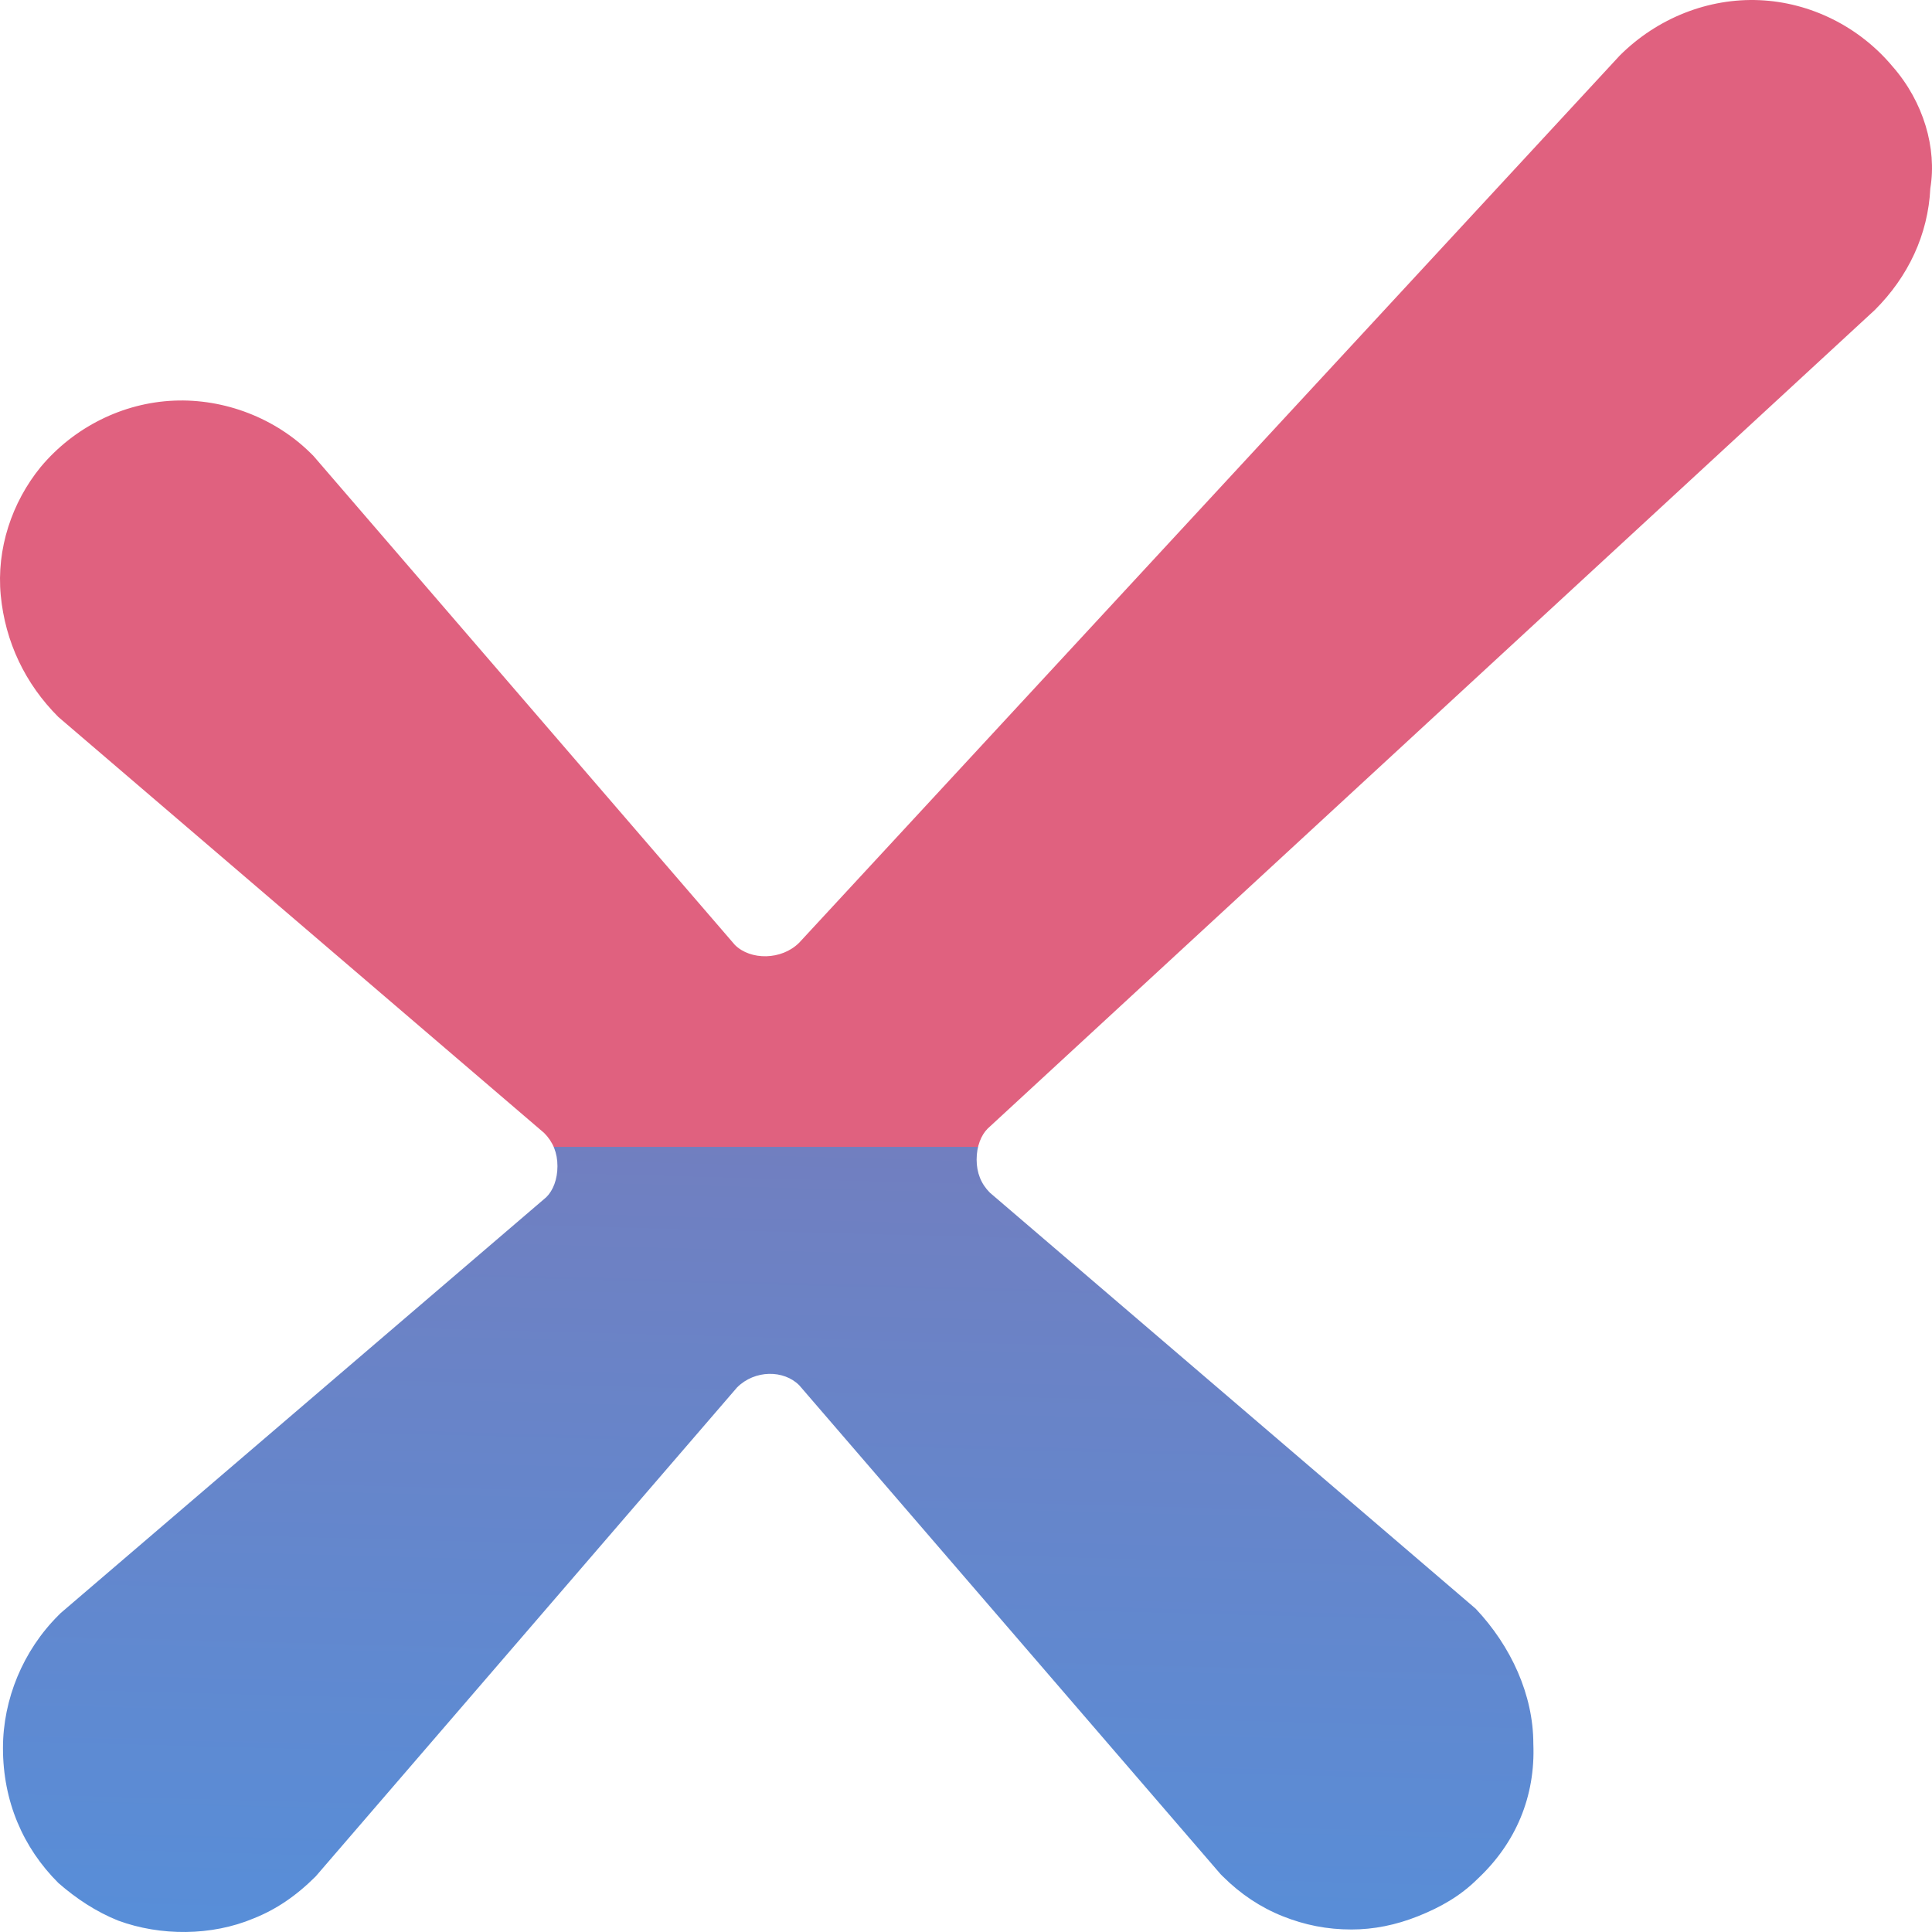
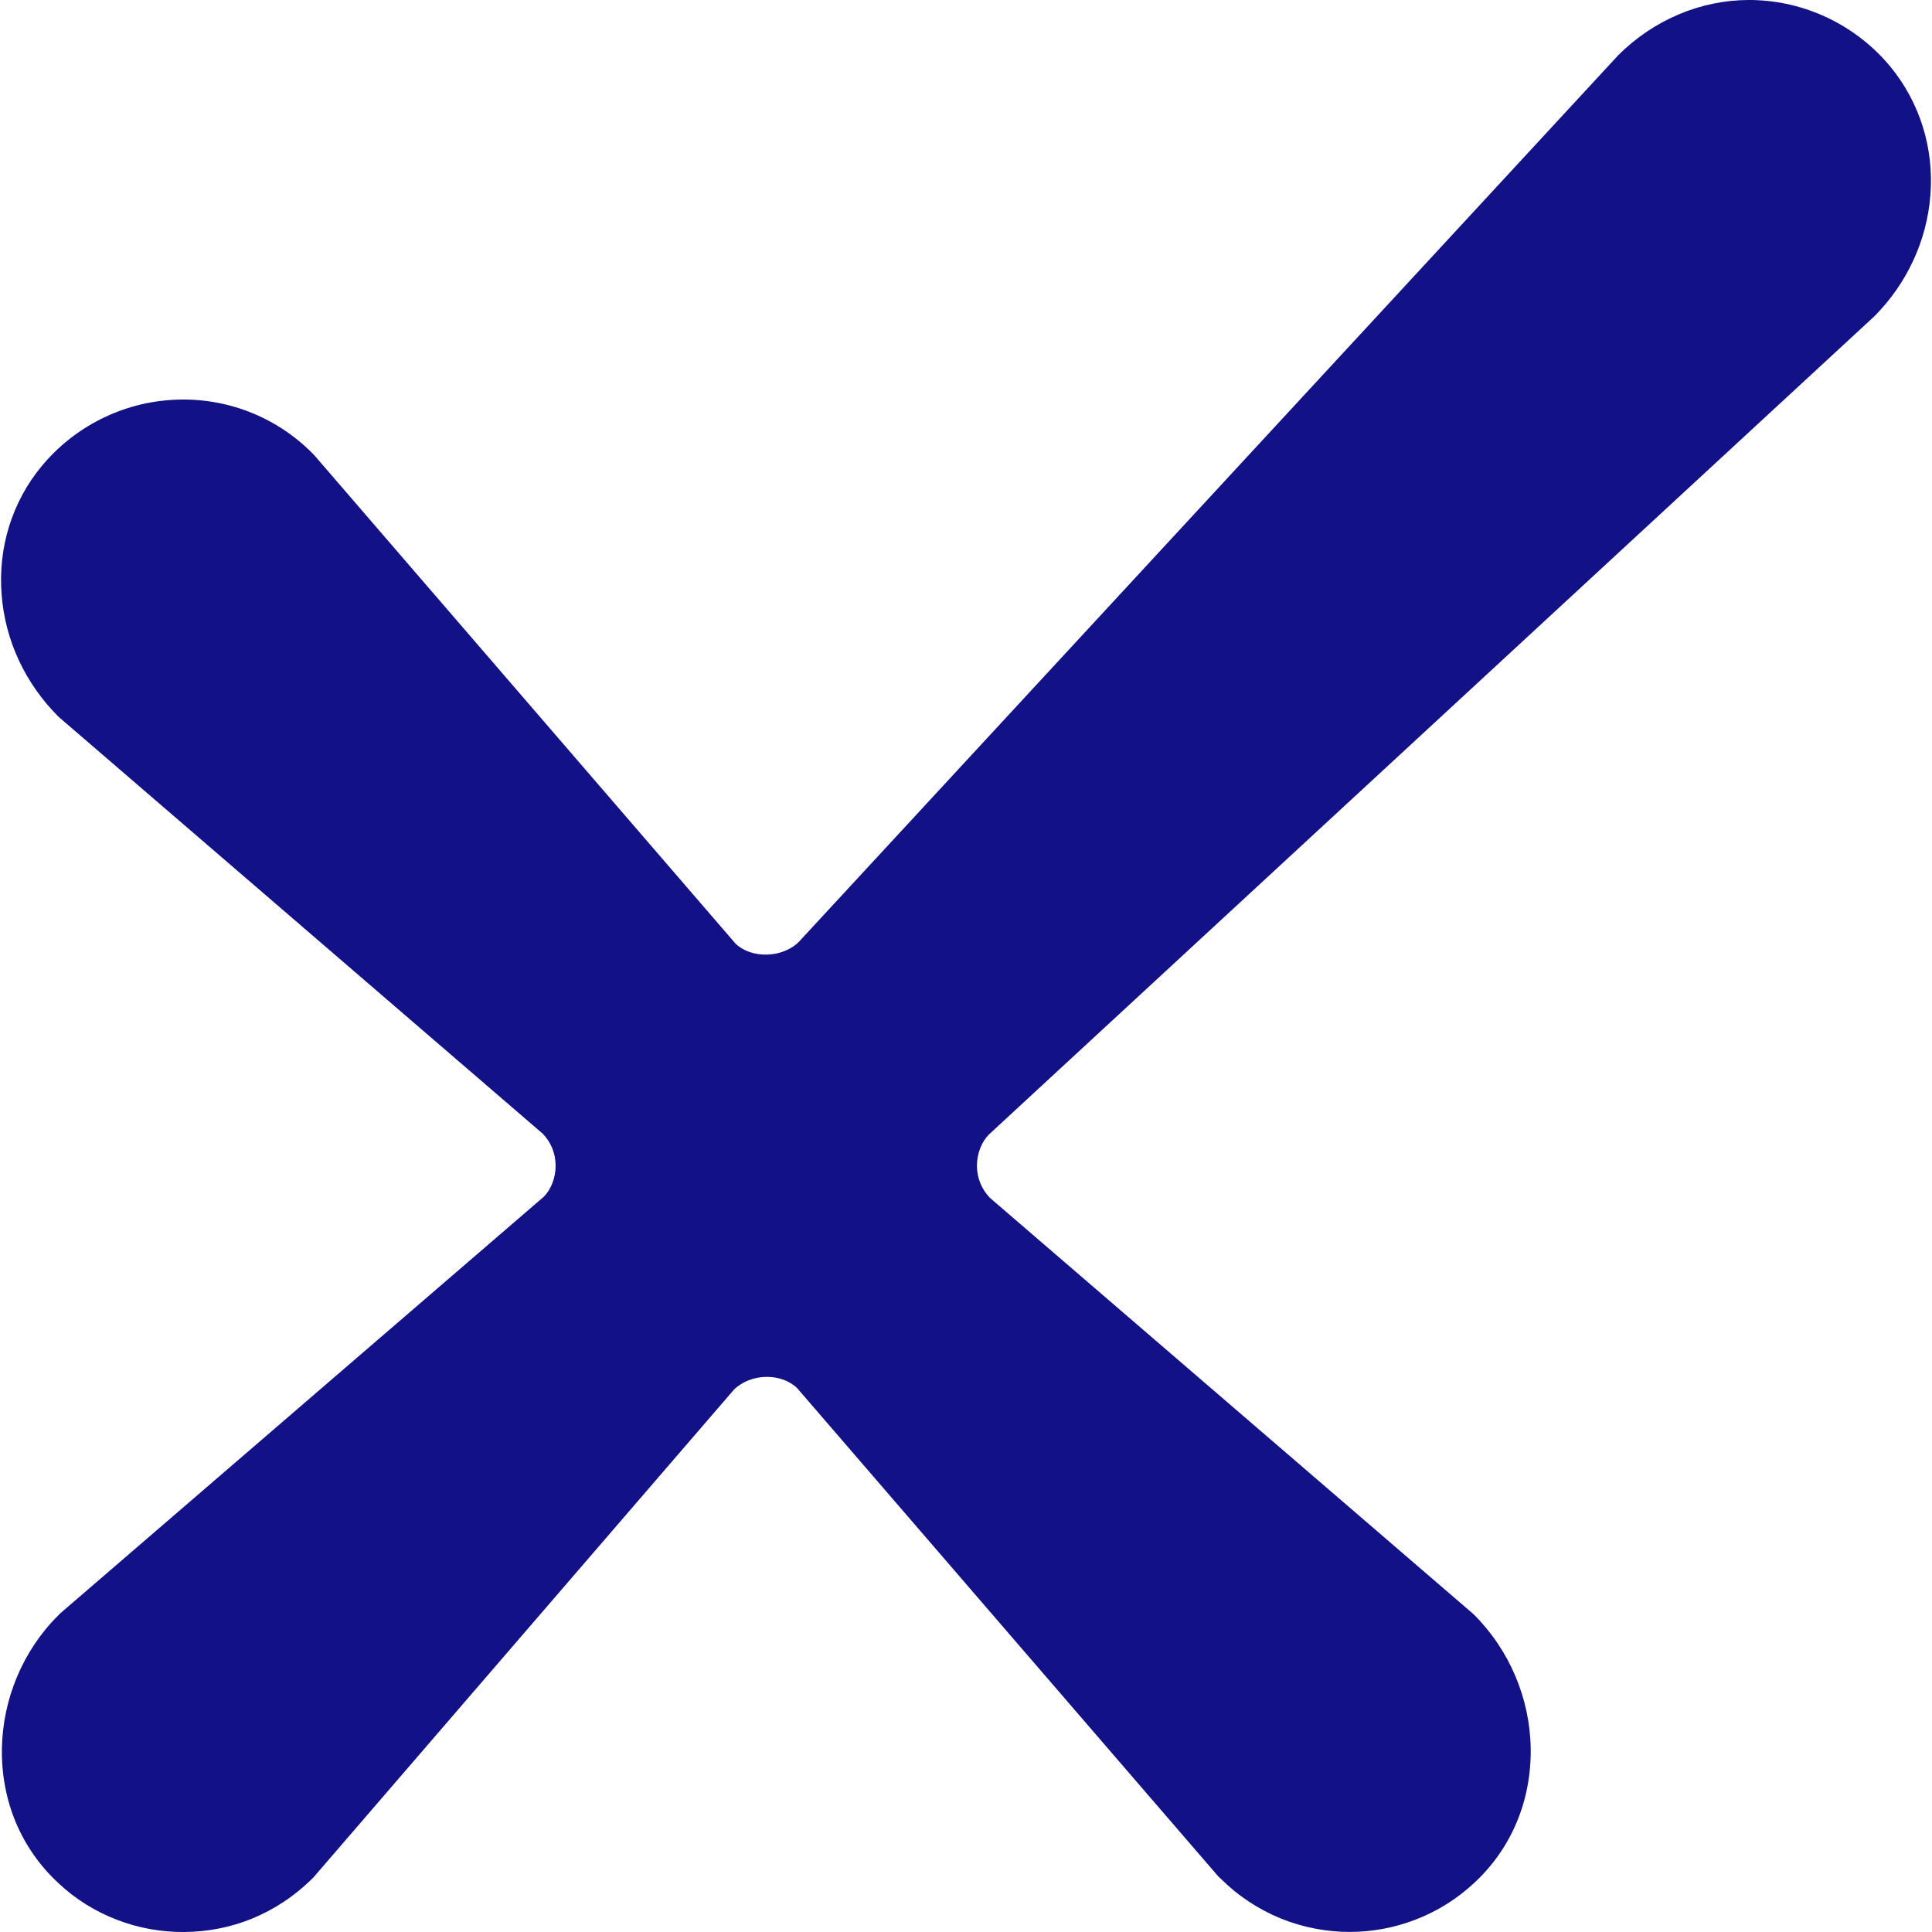
- <svg xmlns="http://www.w3.org/2000/svg" width="80" height="80" viewBox="0 0 80 80" fill="none">
-   <mask id="mask0_4401_11205" style="mask-type:alpha" maskUnits="userSpaceOnUse" x="0" y="0" width="80" height="80">
-     <path d="M78.369 2.755C76.992 1.106 74.971 0.099 72.859 0.007C70.747 -0.085 68.635 0.74 67.073 2.297L33.093 39.035C32.358 39.768 31.073 39.768 30.43 39.127L12.98 18.88L12.888 18.788C11.419 17.322 9.307 16.498 7.194 16.59C5.082 16.681 3.062 17.689 1.684 19.338C0.49 20.804 -0.153 22.728 0.031 24.652C0.215 26.576 1.041 28.316 2.419 29.691L22.532 46.914C22.899 47.281 23.083 47.739 23.083 48.289C23.083 48.838 22.899 49.297 22.623 49.571L2.511 66.795L2.419 66.887C0.949 68.353 0.123 70.368 0.123 72.384C0.123 74.583 0.949 76.507 2.419 77.972C3.154 78.614 3.98 79.163 4.898 79.53C6.643 80.171 8.756 80.171 10.501 79.438C11.419 79.072 12.246 78.522 13.072 77.698L30.521 57.45C31.256 56.717 32.45 56.717 33.093 57.359L50.542 77.606L50.634 77.698C51.369 78.43 52.195 78.98 53.114 79.347C54.032 79.713 54.951 79.896 55.961 79.896C56.879 79.896 57.798 79.713 58.716 79.347C59.634 78.98 60.461 78.522 61.196 77.789C62.757 76.323 63.583 74.399 63.492 72.201C63.492 70.185 62.573 68.169 61.104 66.612L40.991 49.388C40.624 49.022 40.44 48.564 40.44 48.014C40.44 47.464 40.624 47.006 40.899 46.731L77.635 12.833C79.012 11.459 79.839 9.718 79.931 7.794C80.206 6.145 79.655 4.221 78.369 2.755Z" fill="#231F20" />
-   </mask>
-   <g mask="url(#mask0_4401_11205)">
-     <path d="M4.335 47.69H96.99L91.066 -22.927L5.328 -6.802L-8.728 15.632L4.335 47.69Z" fill="#E0617F" />
-     <path d="M1.677 86.712L65.054 80.946L59.813 47.491L5.23 47.491L-8.743 74.24L1.677 86.712Z" fill="url(#paint0_linear_4401_11205)" />
-   </g>
+ <svg xmlns="http://www.w3.org/2000/svg" id="Layer_1" data-name="Layer 1" viewBox="0 0 624.97 625.64" width="80" height="80">
  <defs>
-     <linearGradient id="paint0_linear_4401_11205" x1="46.376" y1="37.124" x2="44.405" y2="111.647" gradientUnits="userSpaceOnUse">
-       <stop stop-color="#797AB8" />
-       <stop offset="1" stop-color="#409CEF" />
-     </linearGradient>
+     <style>
+       .cls-1 {
+         fill: #121185;
+         fill-rule: evenodd;
+       }
+     </style>
  </defs>
+   <path class="cls-1" d="M258.42,304.93L523.72,17.86c11.52-11.5,26.83-17.86,42.3-17.86.91,0,1.81,0,2.72.06,16.7.76,32.42,8.62,43.12,21.56,9.46,11.55,14.15,26.35,12.92,41.65-1.15,14.74-7.65,28.6-18.1,39.12l-286.78,265c-2.39,2.43-3.87,6.19-3.87,10.11s1.48,7.57,4.2,10.4l156.6,134.81c11.69,11.61,18.27,27.33,18.52,43.45.25,16.93-6.25,32.42-18.27,43.57-5.51,5.14-11.93,9.18-19.01,11.9-6.91,2.66-14.07,3.99-21.39,3.99s-15.14-1.45-22.22-4.34c-7.32-3-13.91-7.34-19.58-13l-.74-.69-136.35-158.09c-5.1-4.91-14.81-4.91-20.41.46l-136.19,157.98c-6.01,6.02-12.67,10.4-20,13.41-13.83,5.6-29.71,5.73-43.61.35-7.08-2.72-13.5-6.7-19.01-11.9C6.53,598.65.03,583.22.28,566.28c.25-16.06,6.83-31.84,18.19-43.1l.66-.69,156.68-134.99c2.3-2.37,3.78-6.06,3.78-10s-1.48-7.63-4.2-10.4L18.63,232.12C7.77,221.26,1.35,207.39.2,192.66c-1.23-15.31,3.37-30.11,12.92-41.66,10.7-12.94,26.41-20.8,43.12-21.55,16.62-.81,32.83,5.49,44.52,17.27l.74.76,136.35,158.09c5.1,4.91,15.14,4.8,20.57-.63Z" />
</svg>
